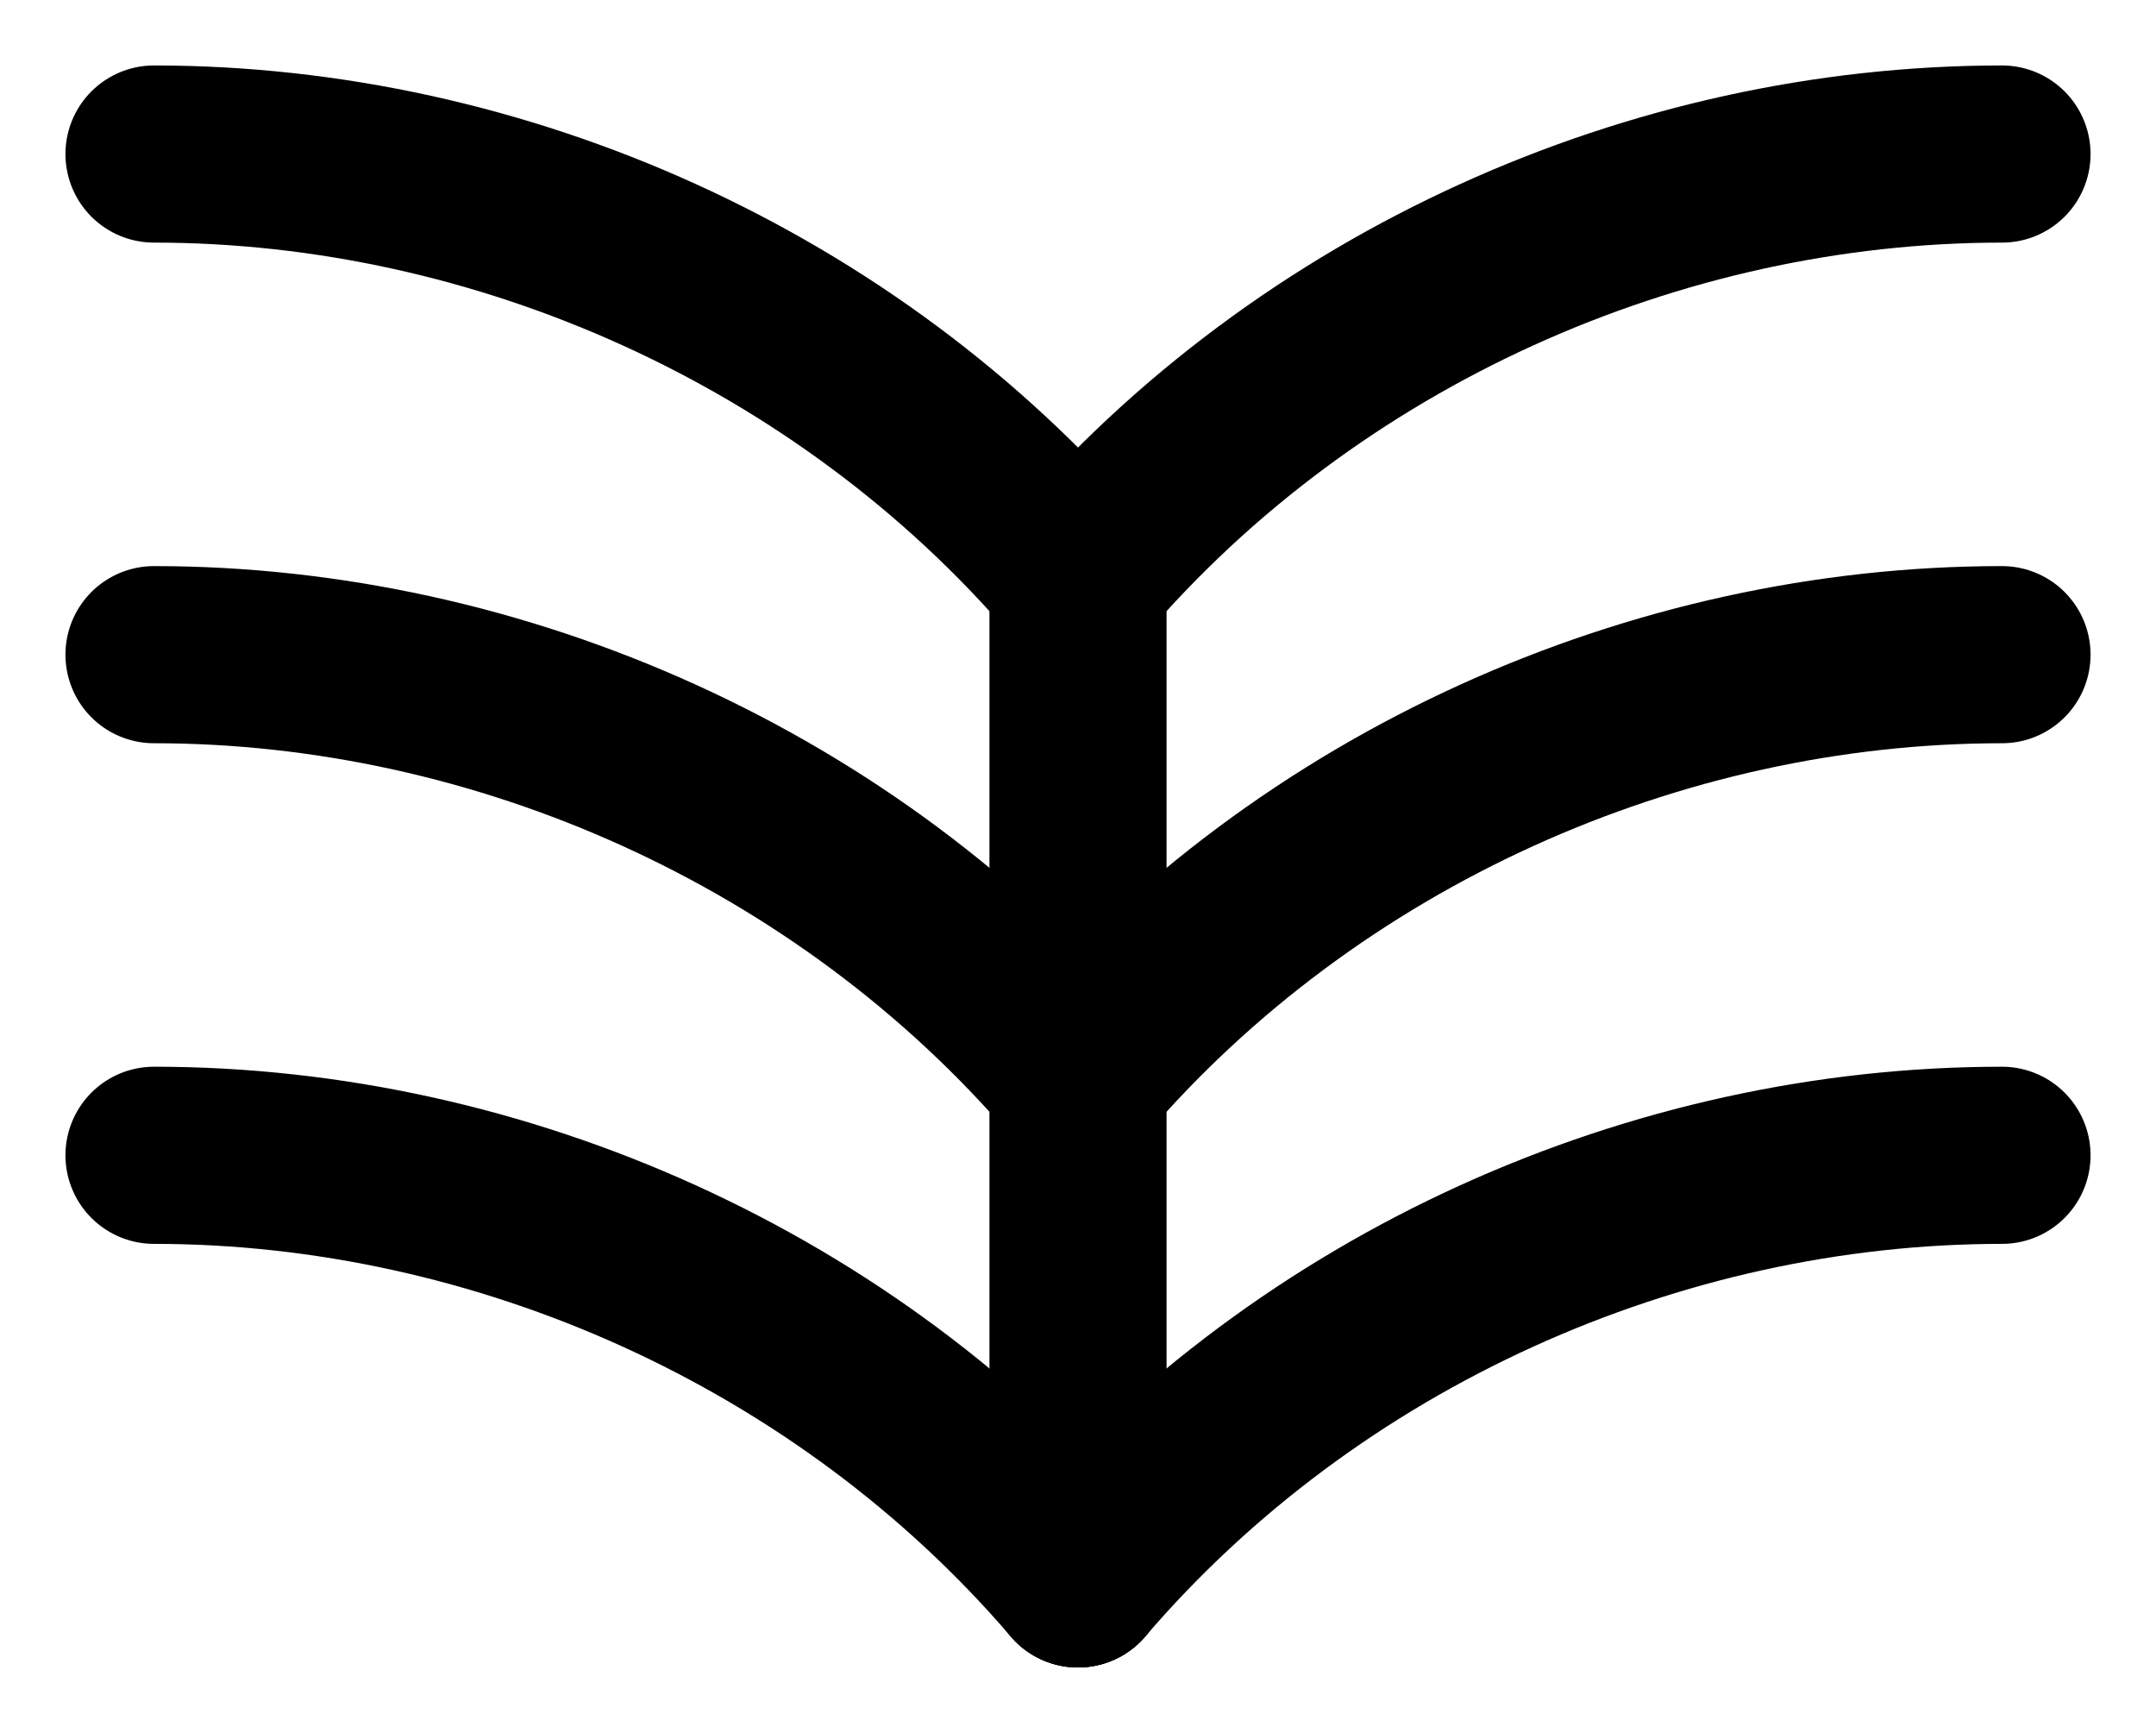
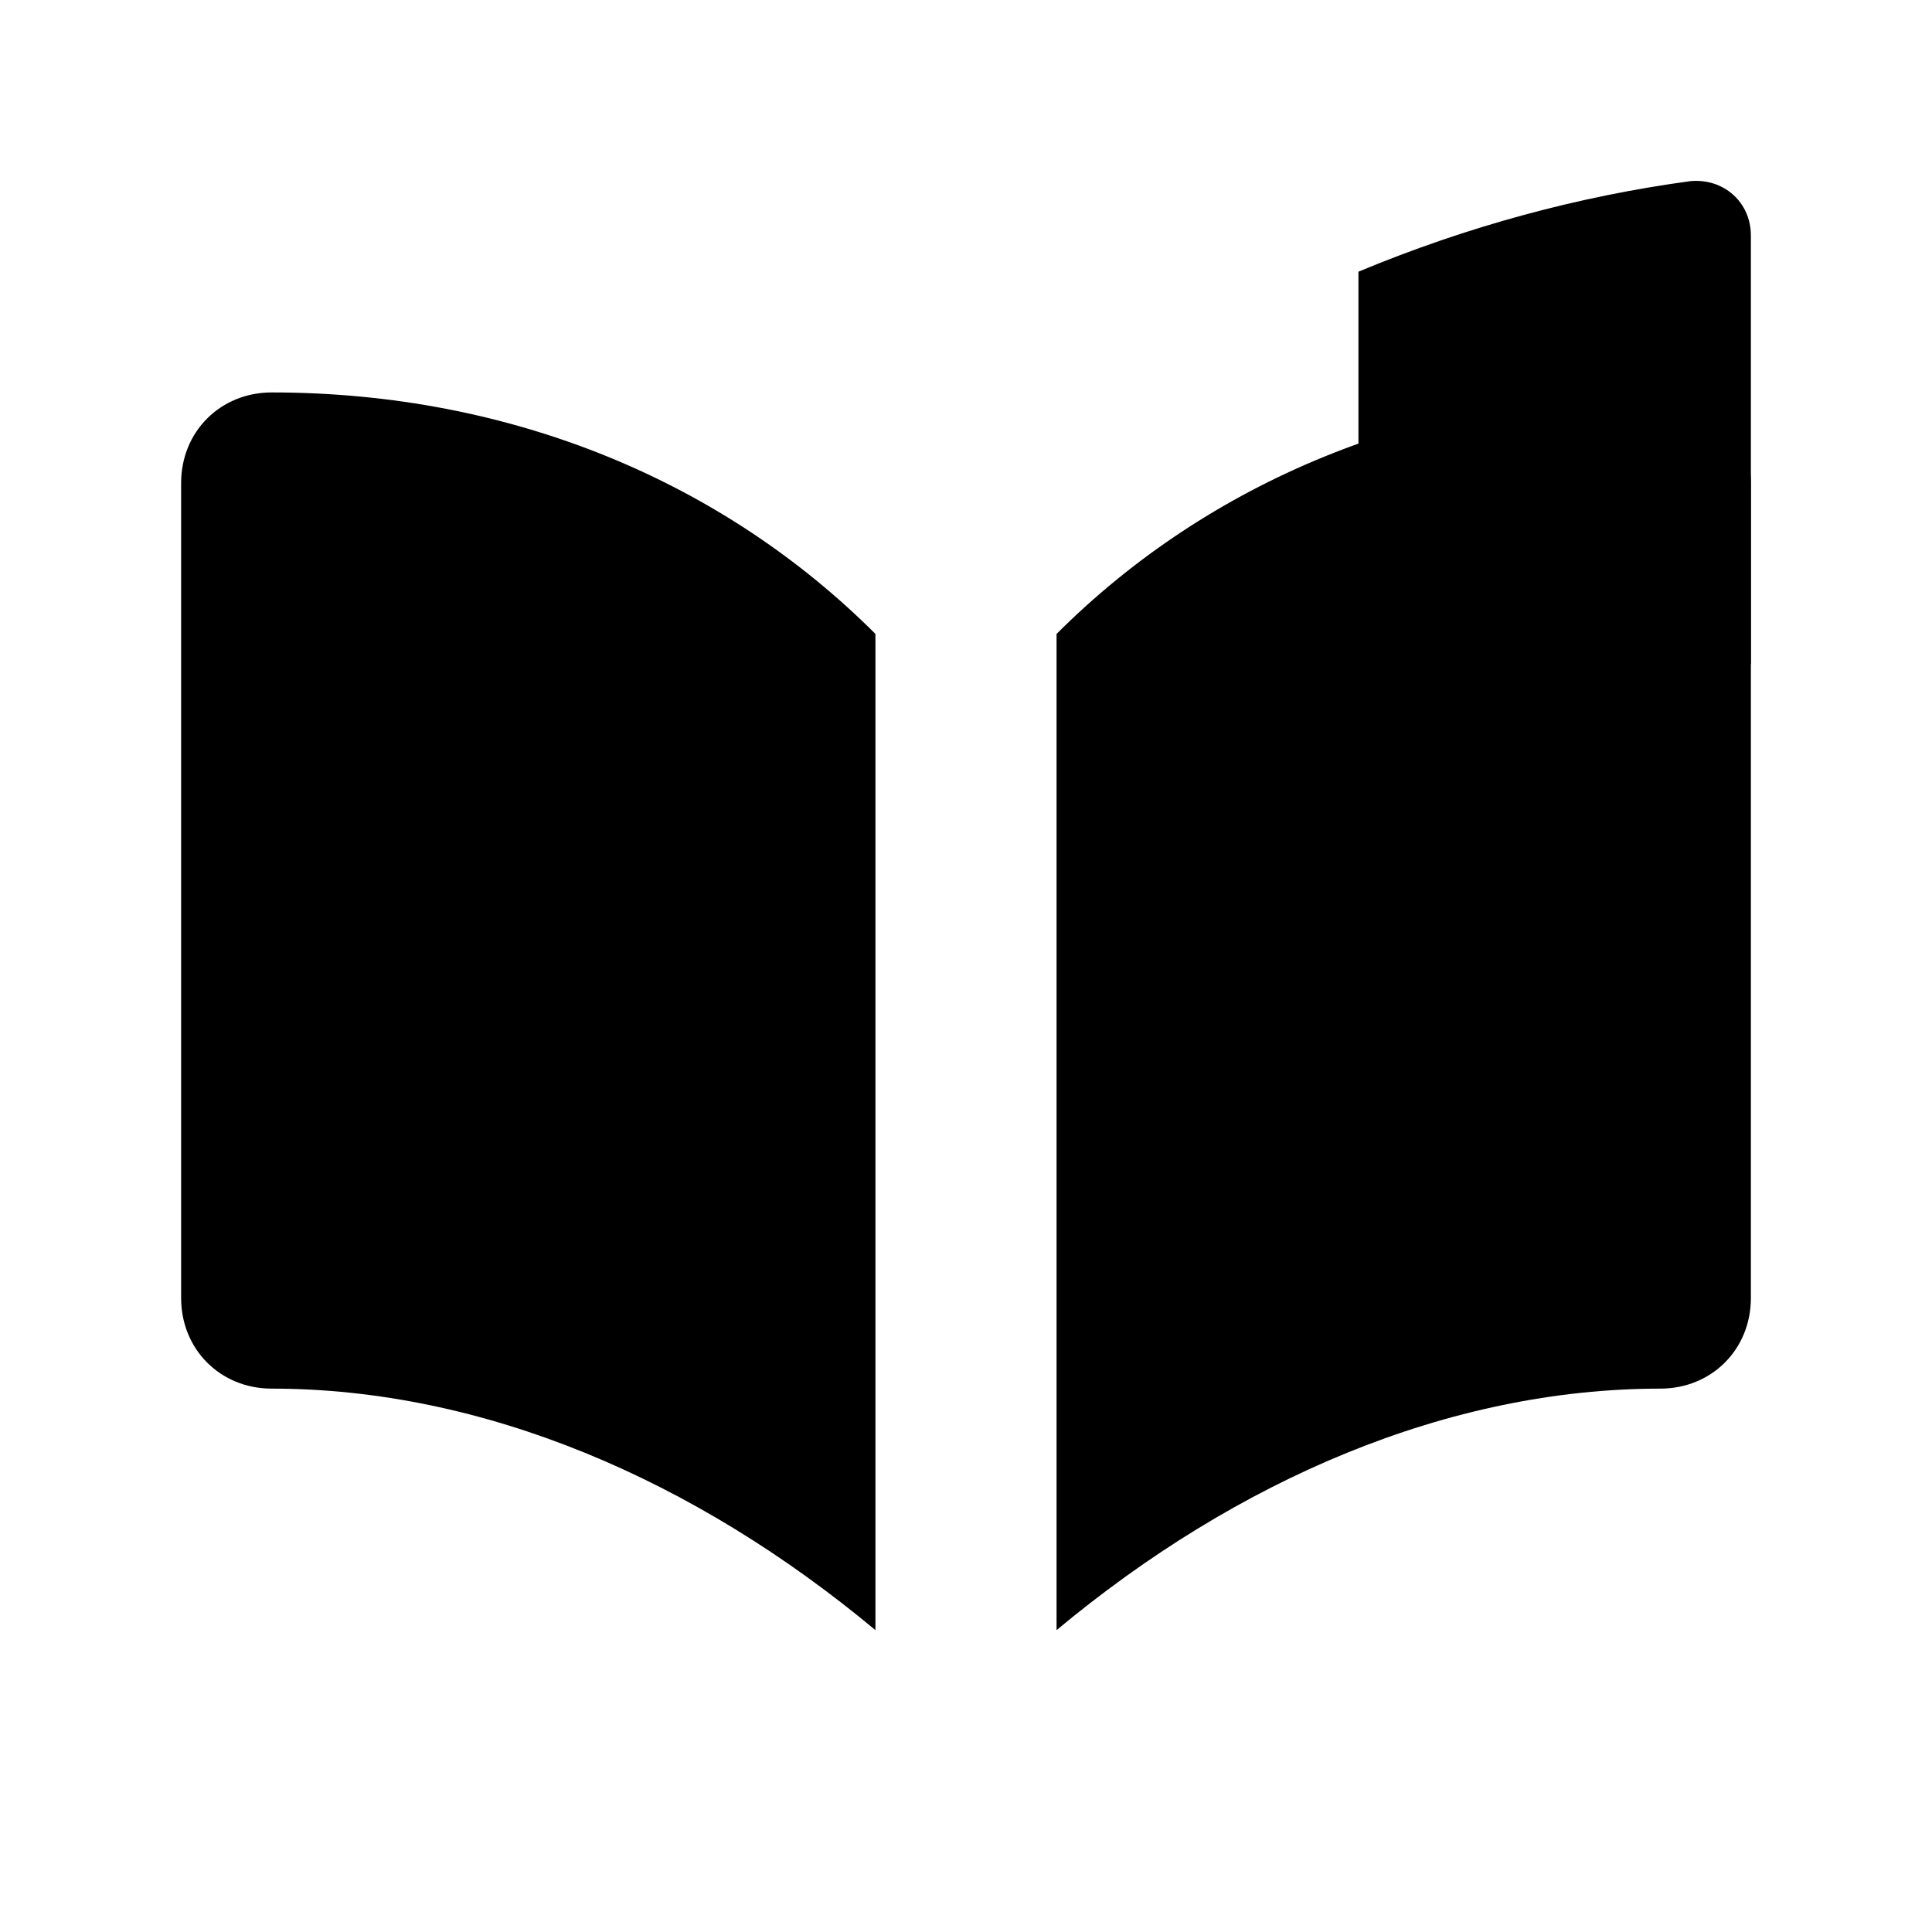
- <svg xmlns="http://www.w3.org/2000/svg" width="56" height="45" viewBox="4 8 56 45" role="img" aria-labelledby="title">
-   <g fill="none" stroke="currentColor" stroke-width="4.6" stroke-linecap="round" stroke-linejoin="round">
-     <path d="M8 12C17 12 26 16 32 23C38 16 47 12 56 12" />
-     <path d="M8 25C17 25 26 29 32 36C38 29 47 25 56 25" />
-     <path d="M8 38C17 38 26 42 32 49" />
-     <path d="M32 49C38 42 47 38 56 38" stroke="currentColor" />
-     <path d="M32 23V49" />
-   </g>
+ <svg xmlns="http://www.w3.org/2000/svg" width="64" height="64" viewBox="0 0 64 64" role="img" aria-label="阅纹折页标志">
+   <path fill="currentColor" d="M9 13C17 13 24 16 29 21V54C23 49 16 46 9 46C7.3 46 6 44.7 6 43V16C6 14.3 7.3 13 9 13Z" />
+   <path fill="currentColor" d="M35 21C40 16 47 13 55 13C56.7 13 58 14.3 58 16V43C58 44.7 56.7 46 55 46C48 46 41 49 35 54V21Z" />
+   <path fill="currentColor" d="M45 9C48.6 7.5 52.3 6.5 56 6C57.1 5.9 58 6.7 58 7.8V22C53.4 22.3 49.1 23.4 45 25V9Z" />
</svg>
